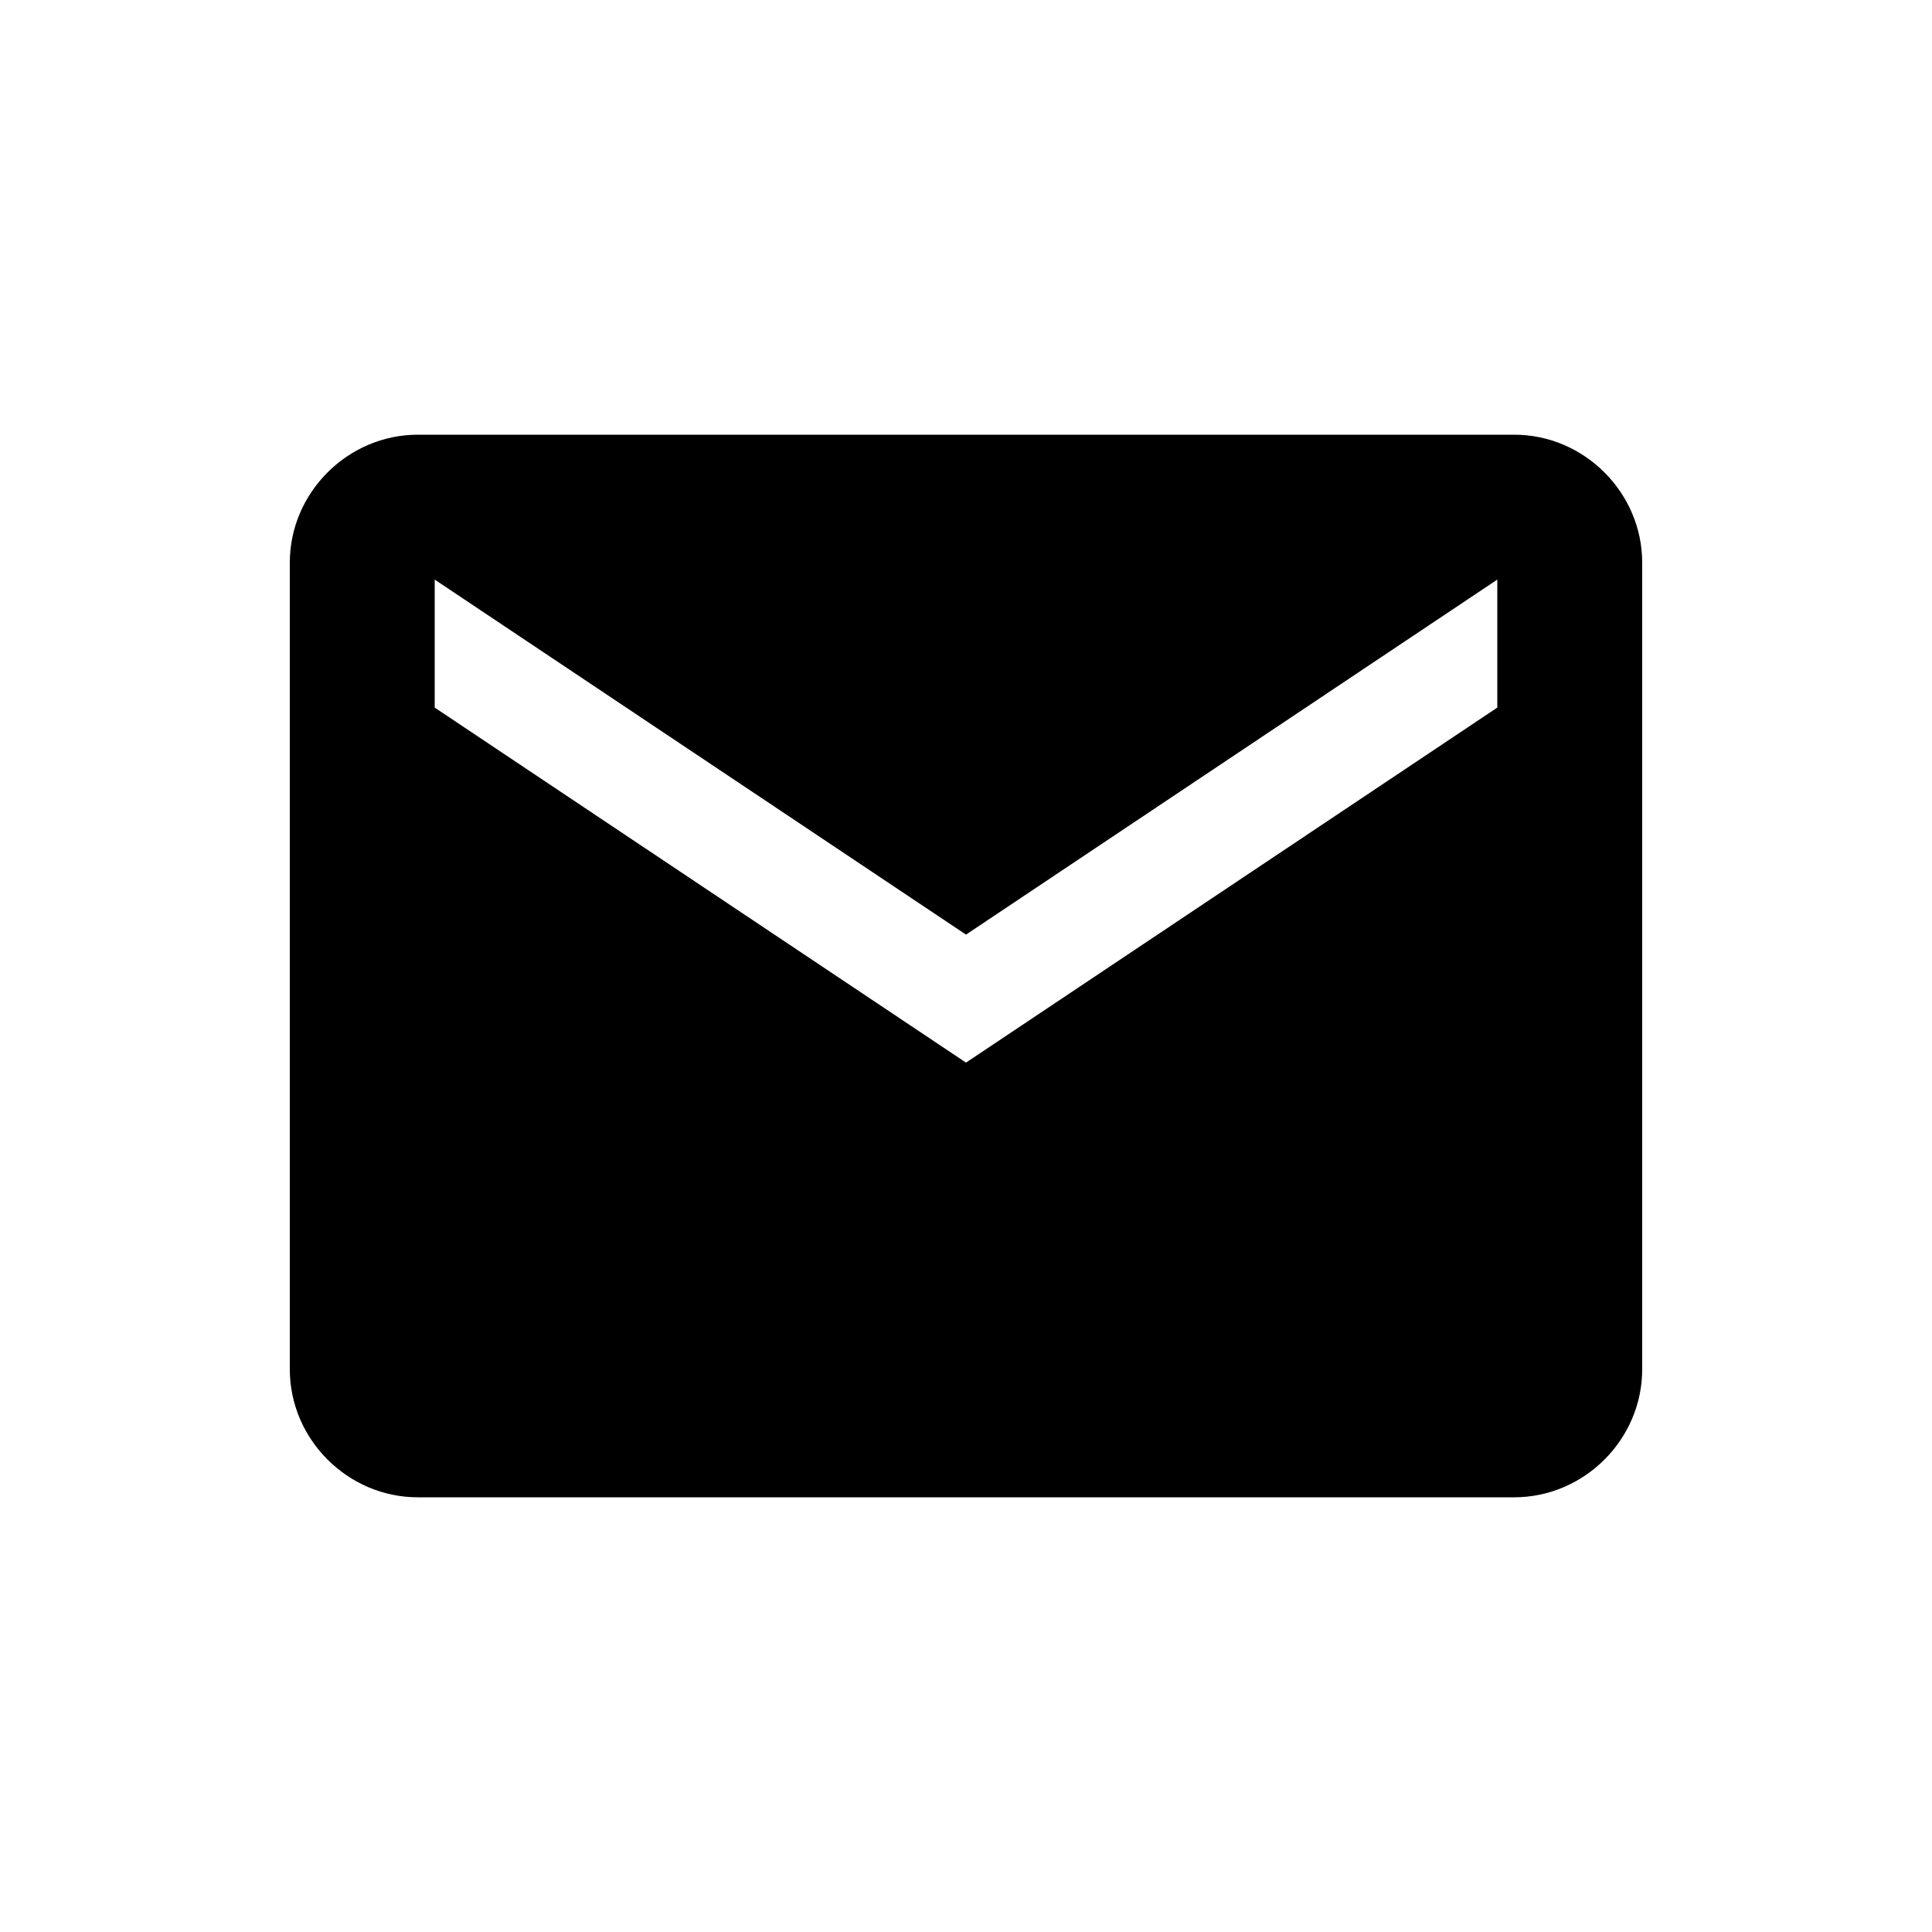
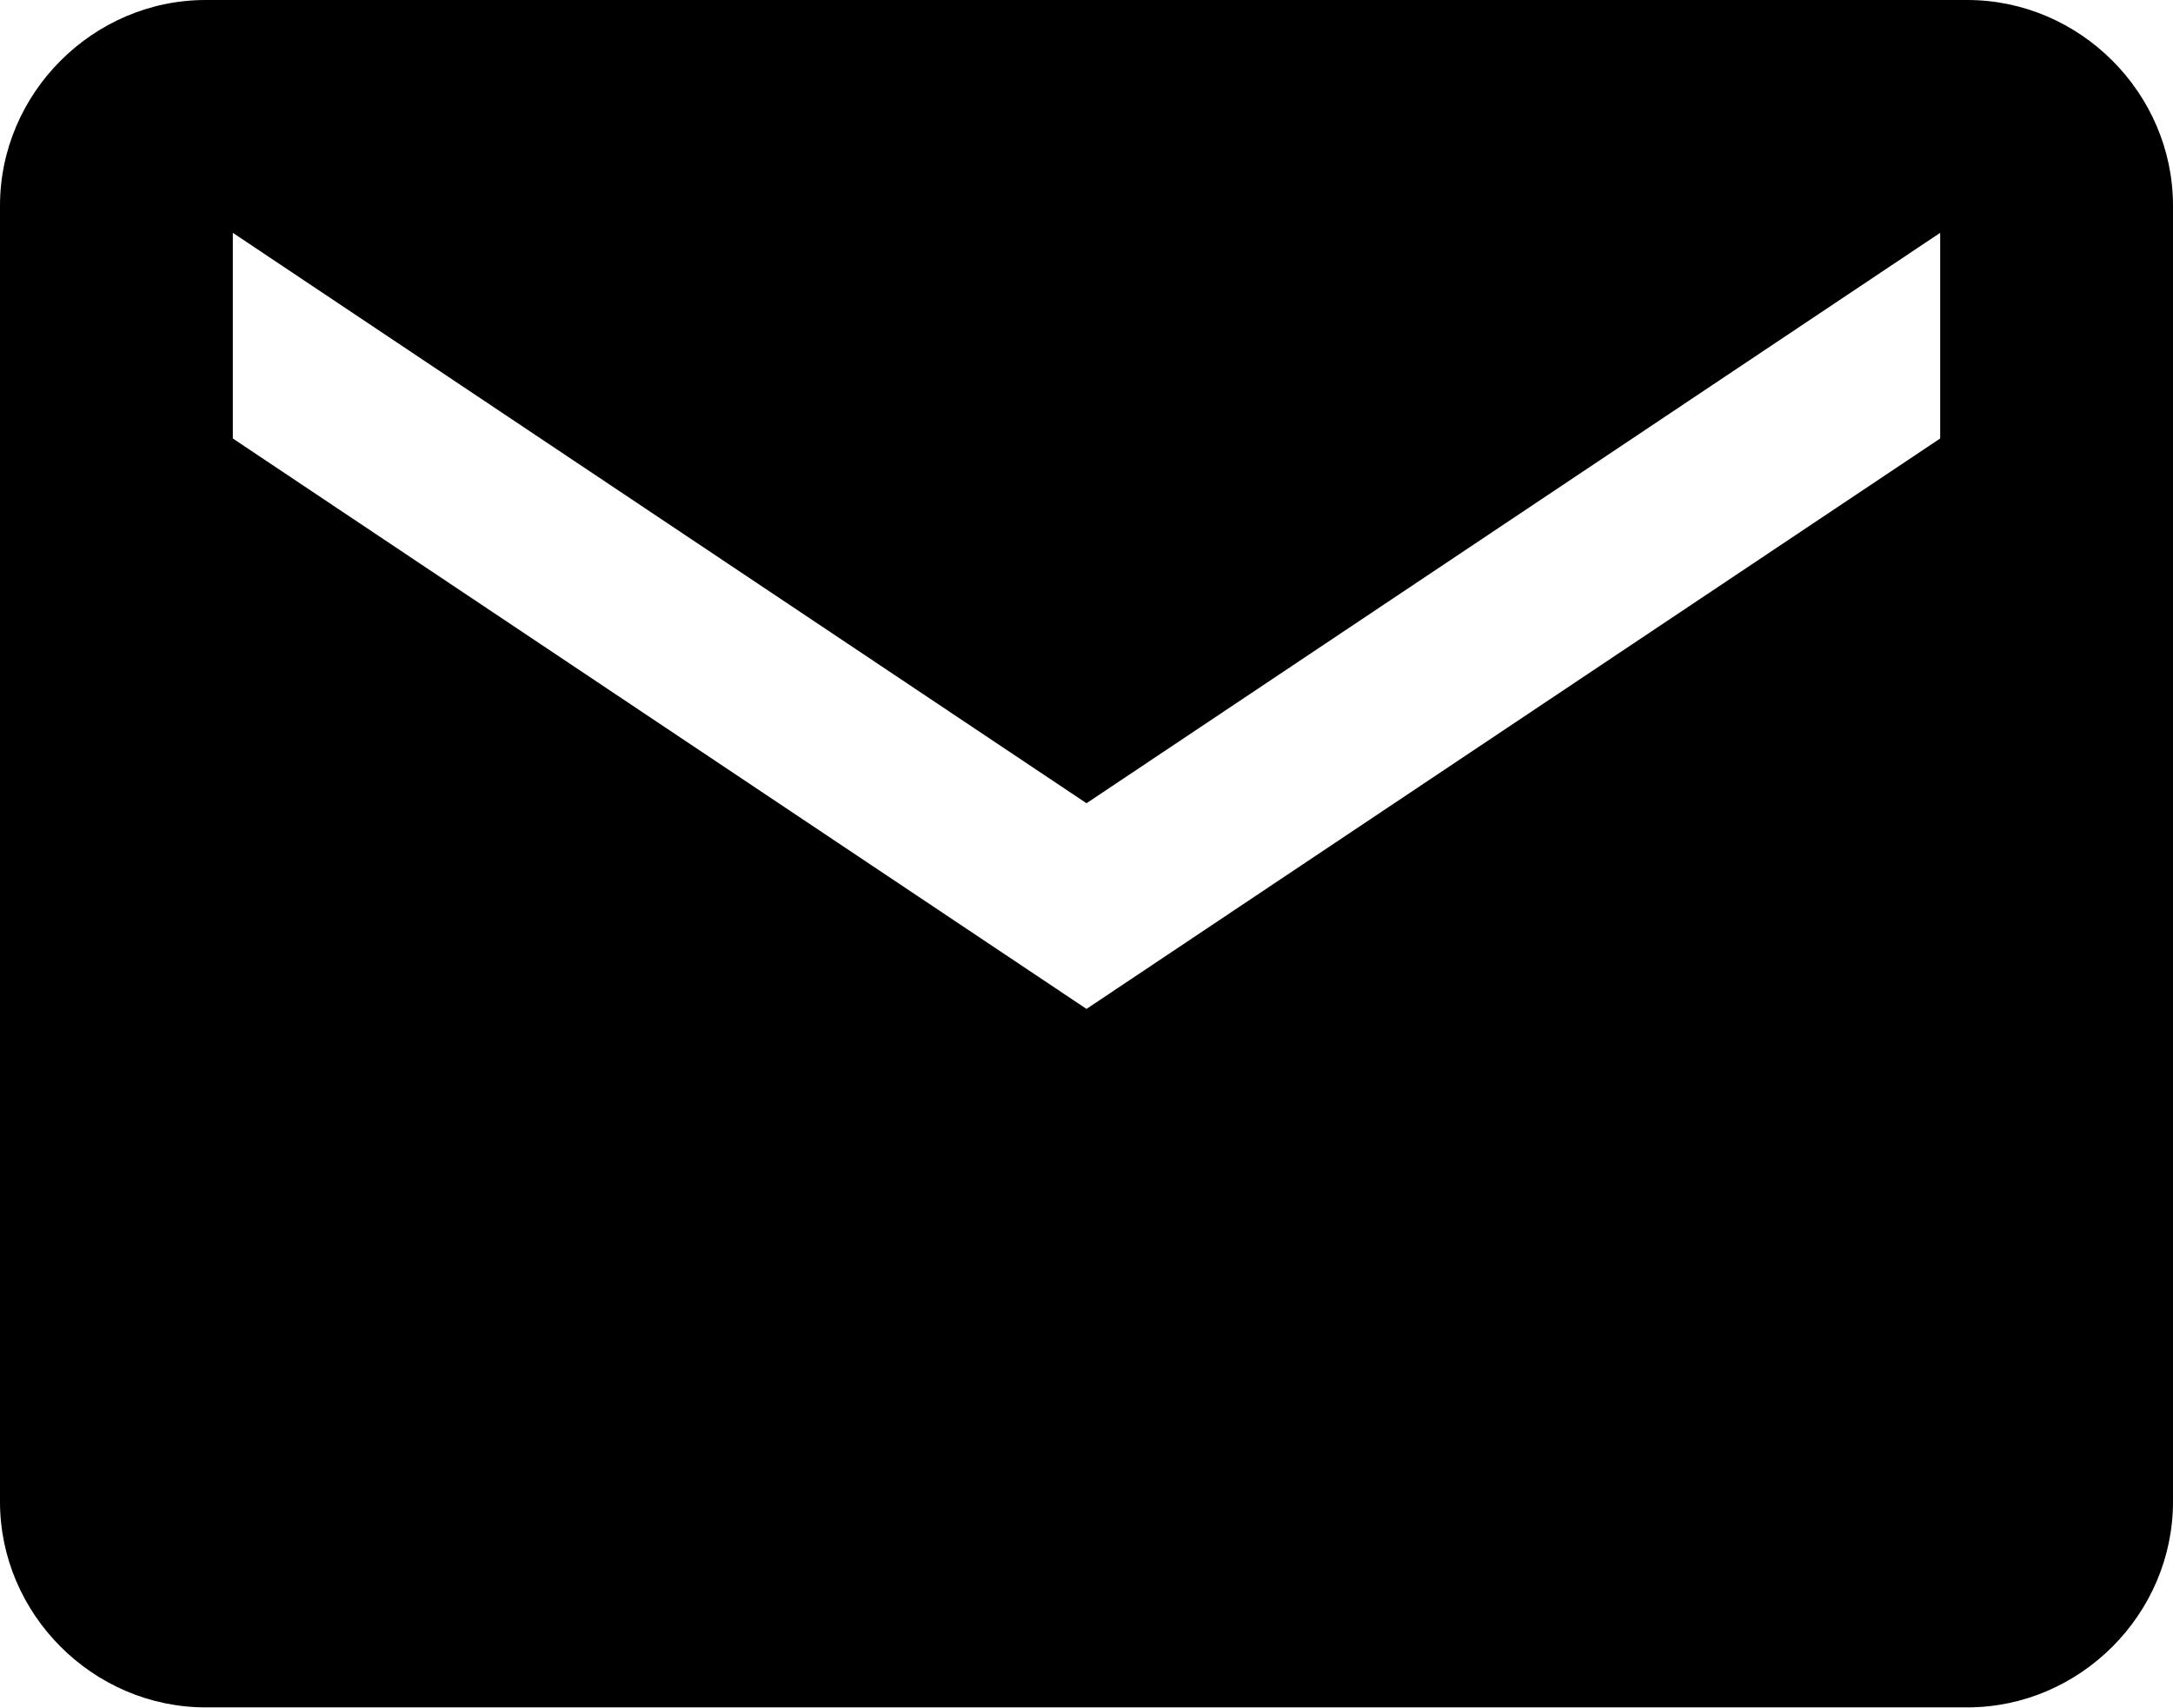
- <svg xmlns="http://www.w3.org/2000/svg" viewBox="0 0 800 800">
-   <path d="M627 180c29 0 53 24 53 53v334c0 29-24 53-53 53H173c-29 0-53-24-53-53V233c0-29 24-53 53-53h454zm-7 113v-53L400 387 180 240v53l220 147z" />
+ <svg xmlns="http://www.w3.org/2000/svg" version="1.1" id="Layer_1" x="0px" y="0px" viewBox="0 0 560 440" style="enable-background:new 0 0 560 440;" xml:space="preserve">
+   <path fill="currentColor" d="M507,0c29,0,53,24,53,53v334c0,29-24,53-53,53H53c-29,0-53-24-53-53V53C0,24,24,0,53,0H507z M500,113V60L280,207L60,60v53  l220,147L500,113z" />
</svg>
